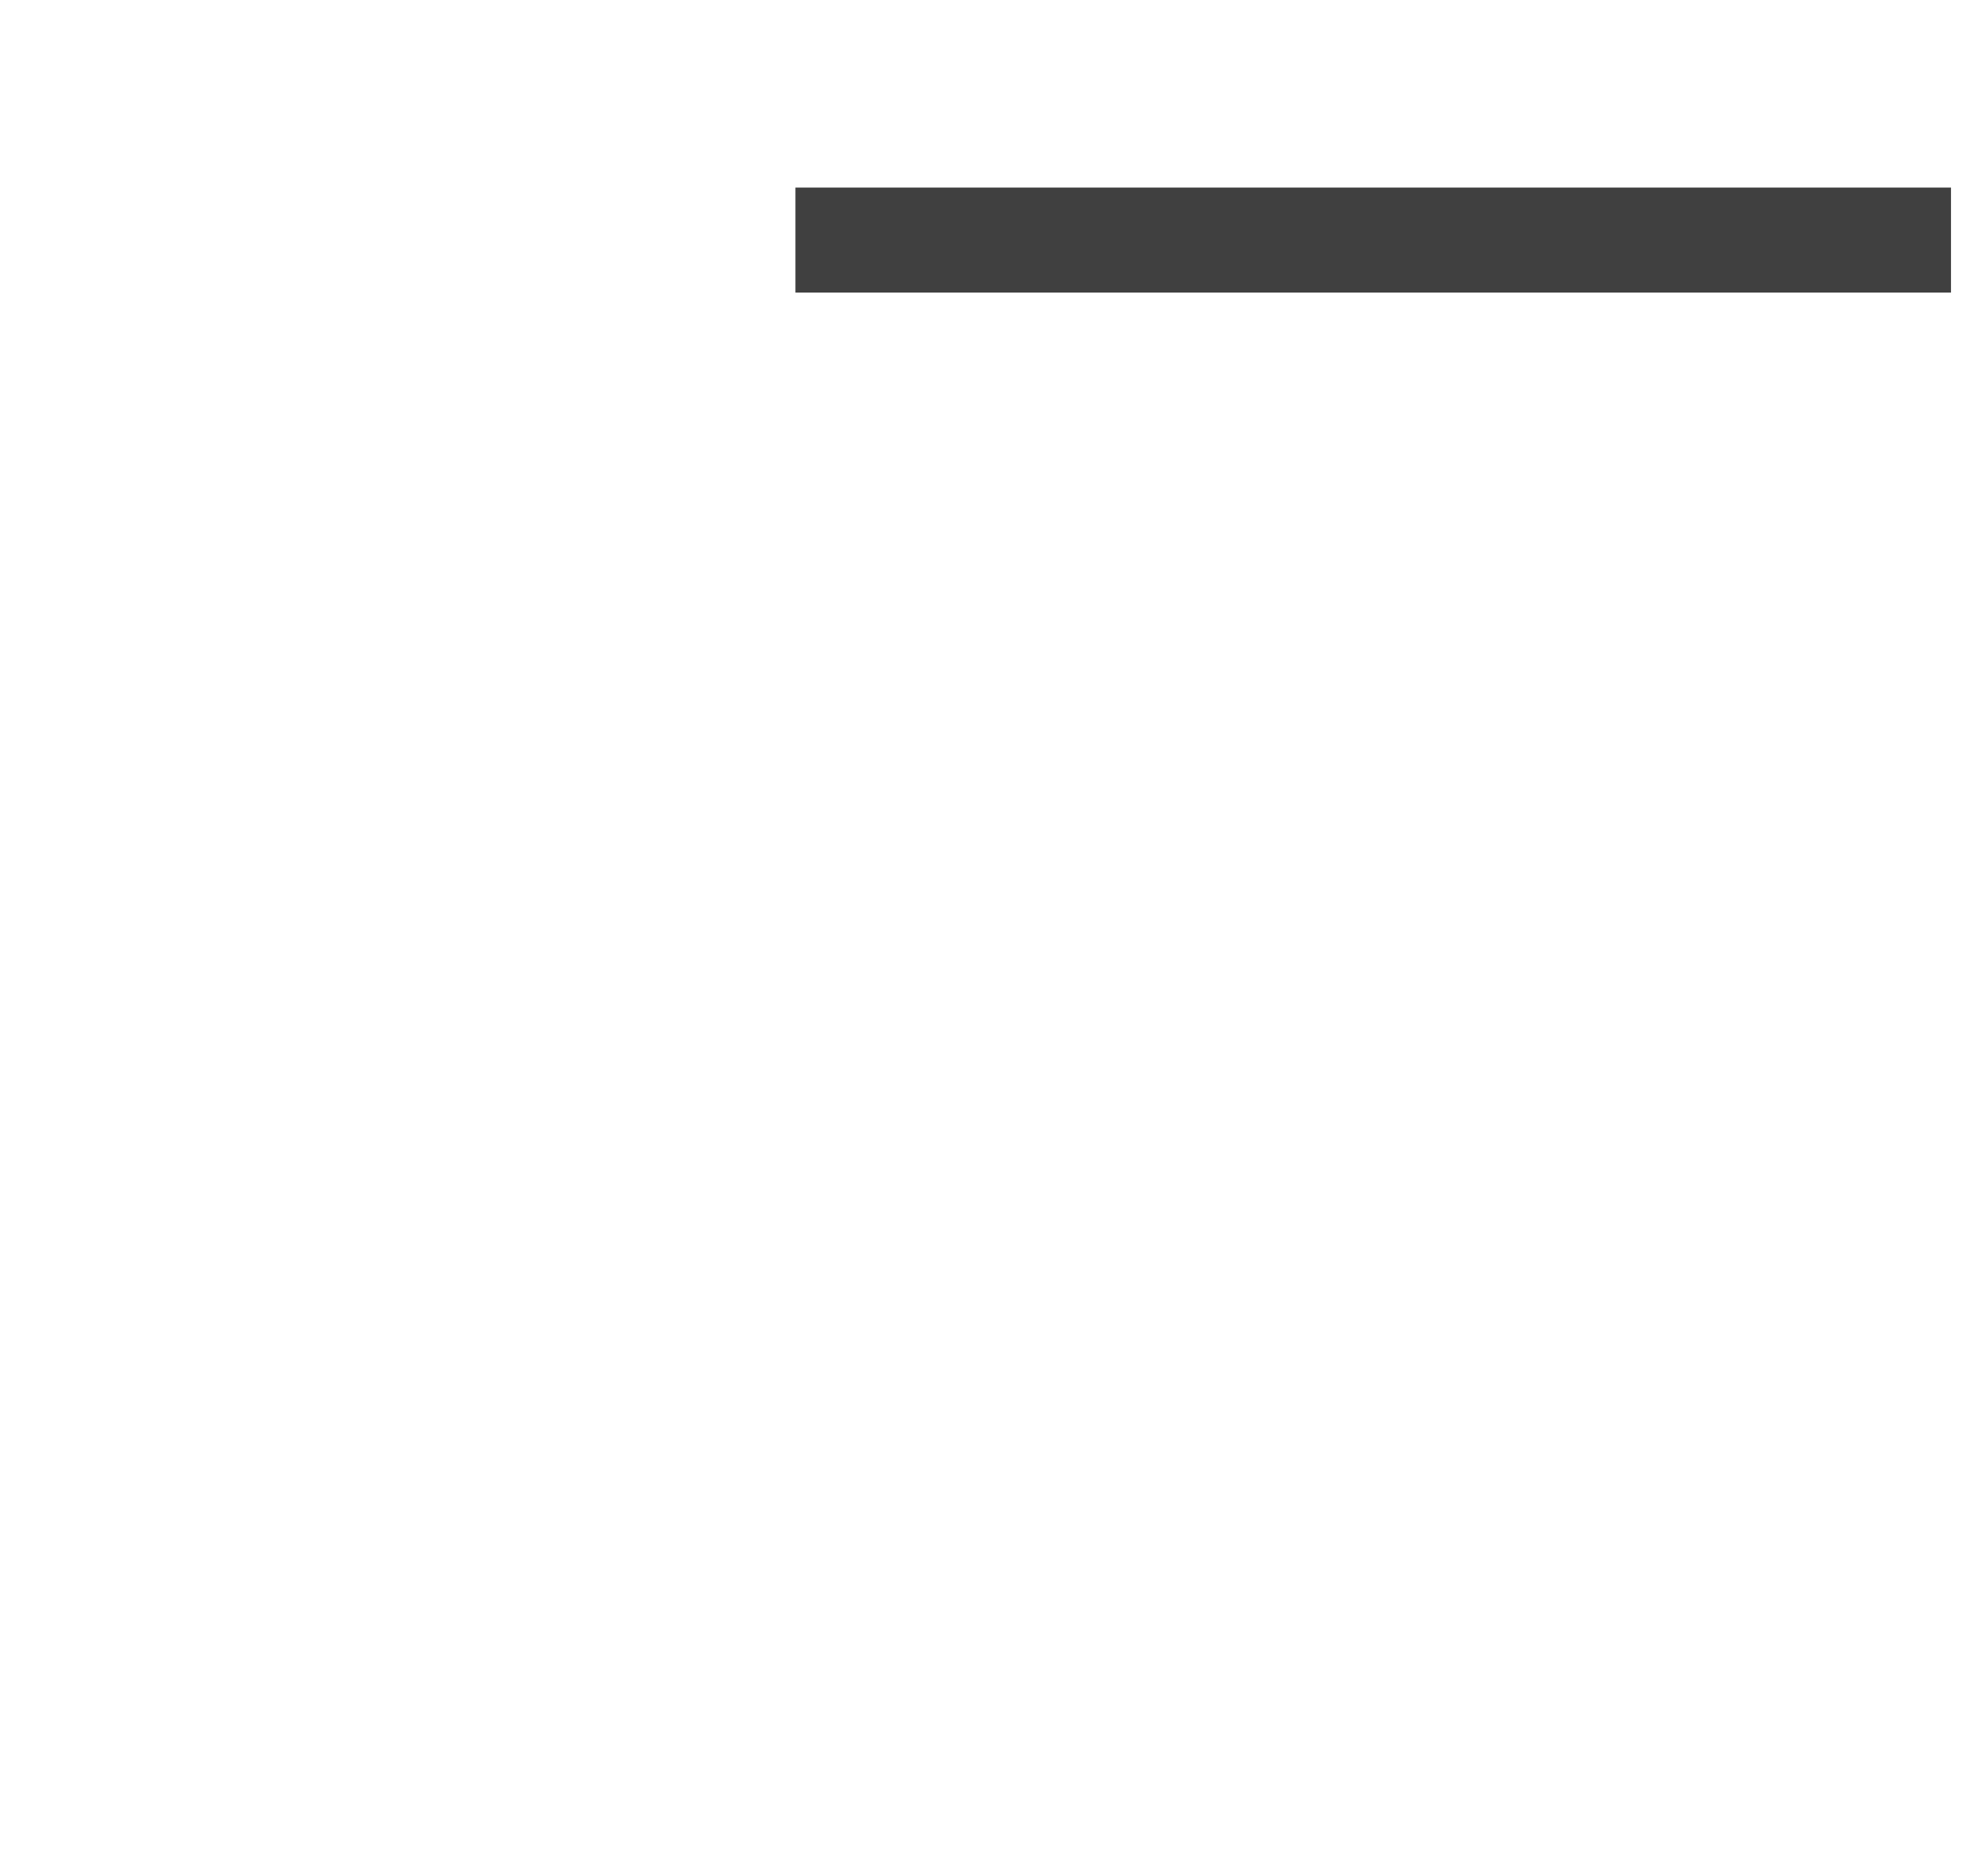
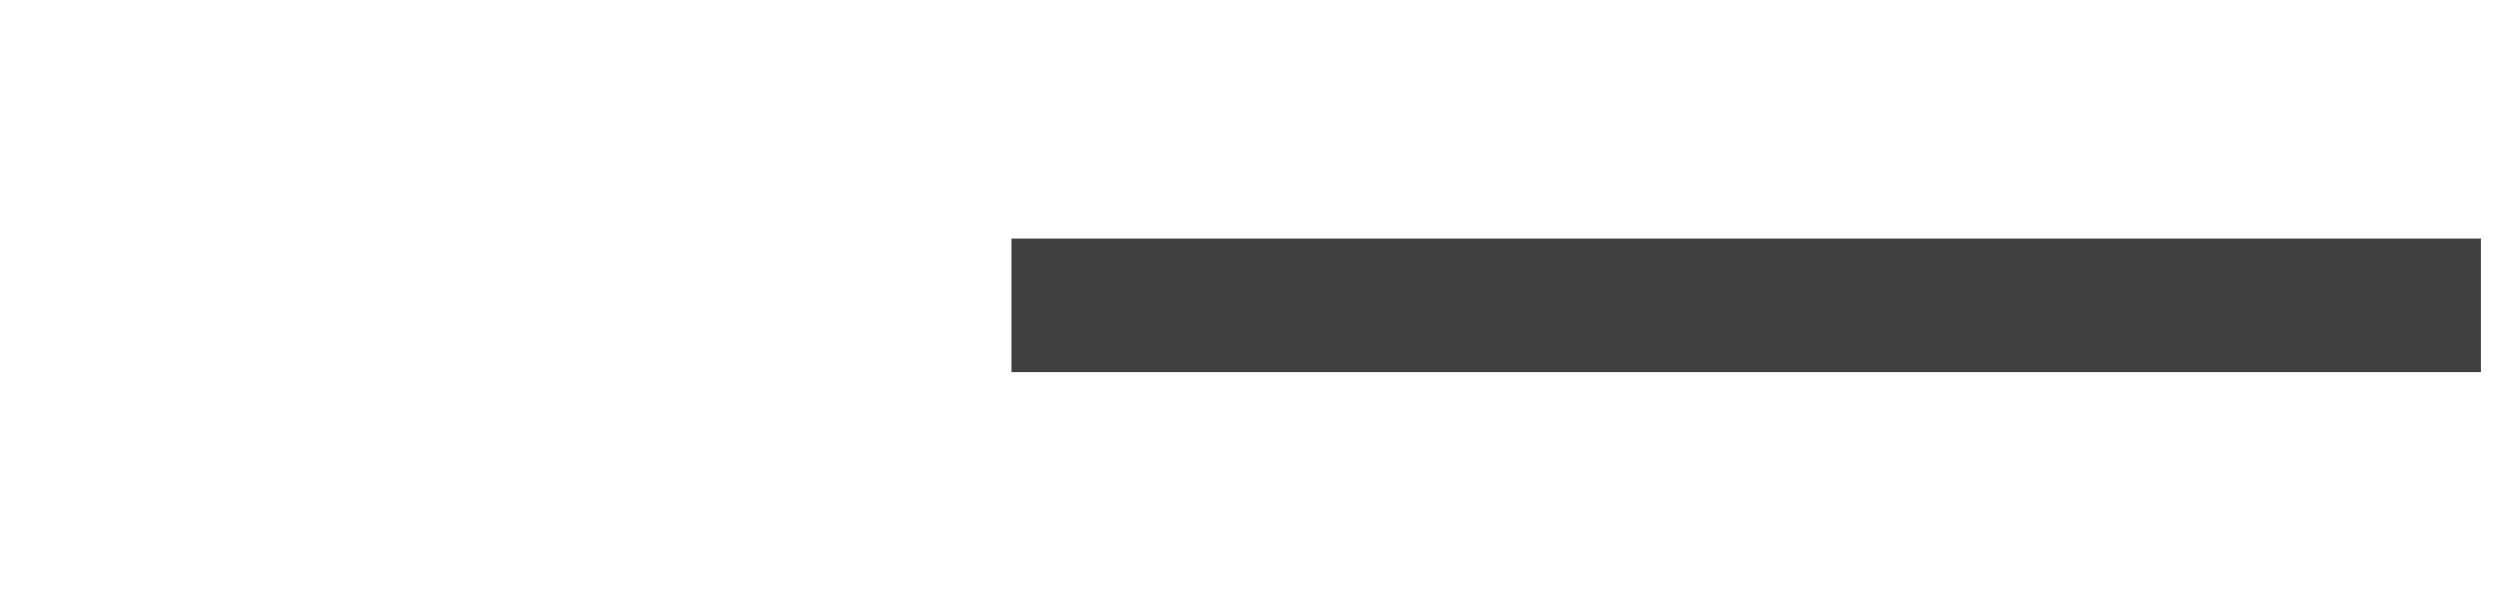
- <svg xmlns="http://www.w3.org/2000/svg" width="262" height="250" viewBox="0 0 262 250" version="1.1" id="svg5">
+ <svg xmlns="http://www.w3.org/2000/svg" width="262" height="64" viewBox="0 0 262 64" version="1.1" id="svg5">
  <defs id="defs2">
    <clipPath clipPathUnits="userSpaceOnUse" id="clipPath16518">
      <path style="color:#000000;fill:#999999;fill-opacity:0.4;-inkscape-stroke:none" d="m 13,2 h 236 c 6.111,0 11,4.889 11,11 v 286 c 0,6.111 -4.889,11 -11,11 H 13 C 6.889,310 2,305.111 2,299 V 13 C 2,6.889 6.889,2 13,2 Z" id="path16520" />
    </clipPath>
  </defs>
  <g id="layer1">
    <rect style="fill:#404040;fill-opacity:1;stroke:#404040;stroke-width:0" id="rect297" width="154" height="14" x="106" y="25" />
  </g>
</svg>
